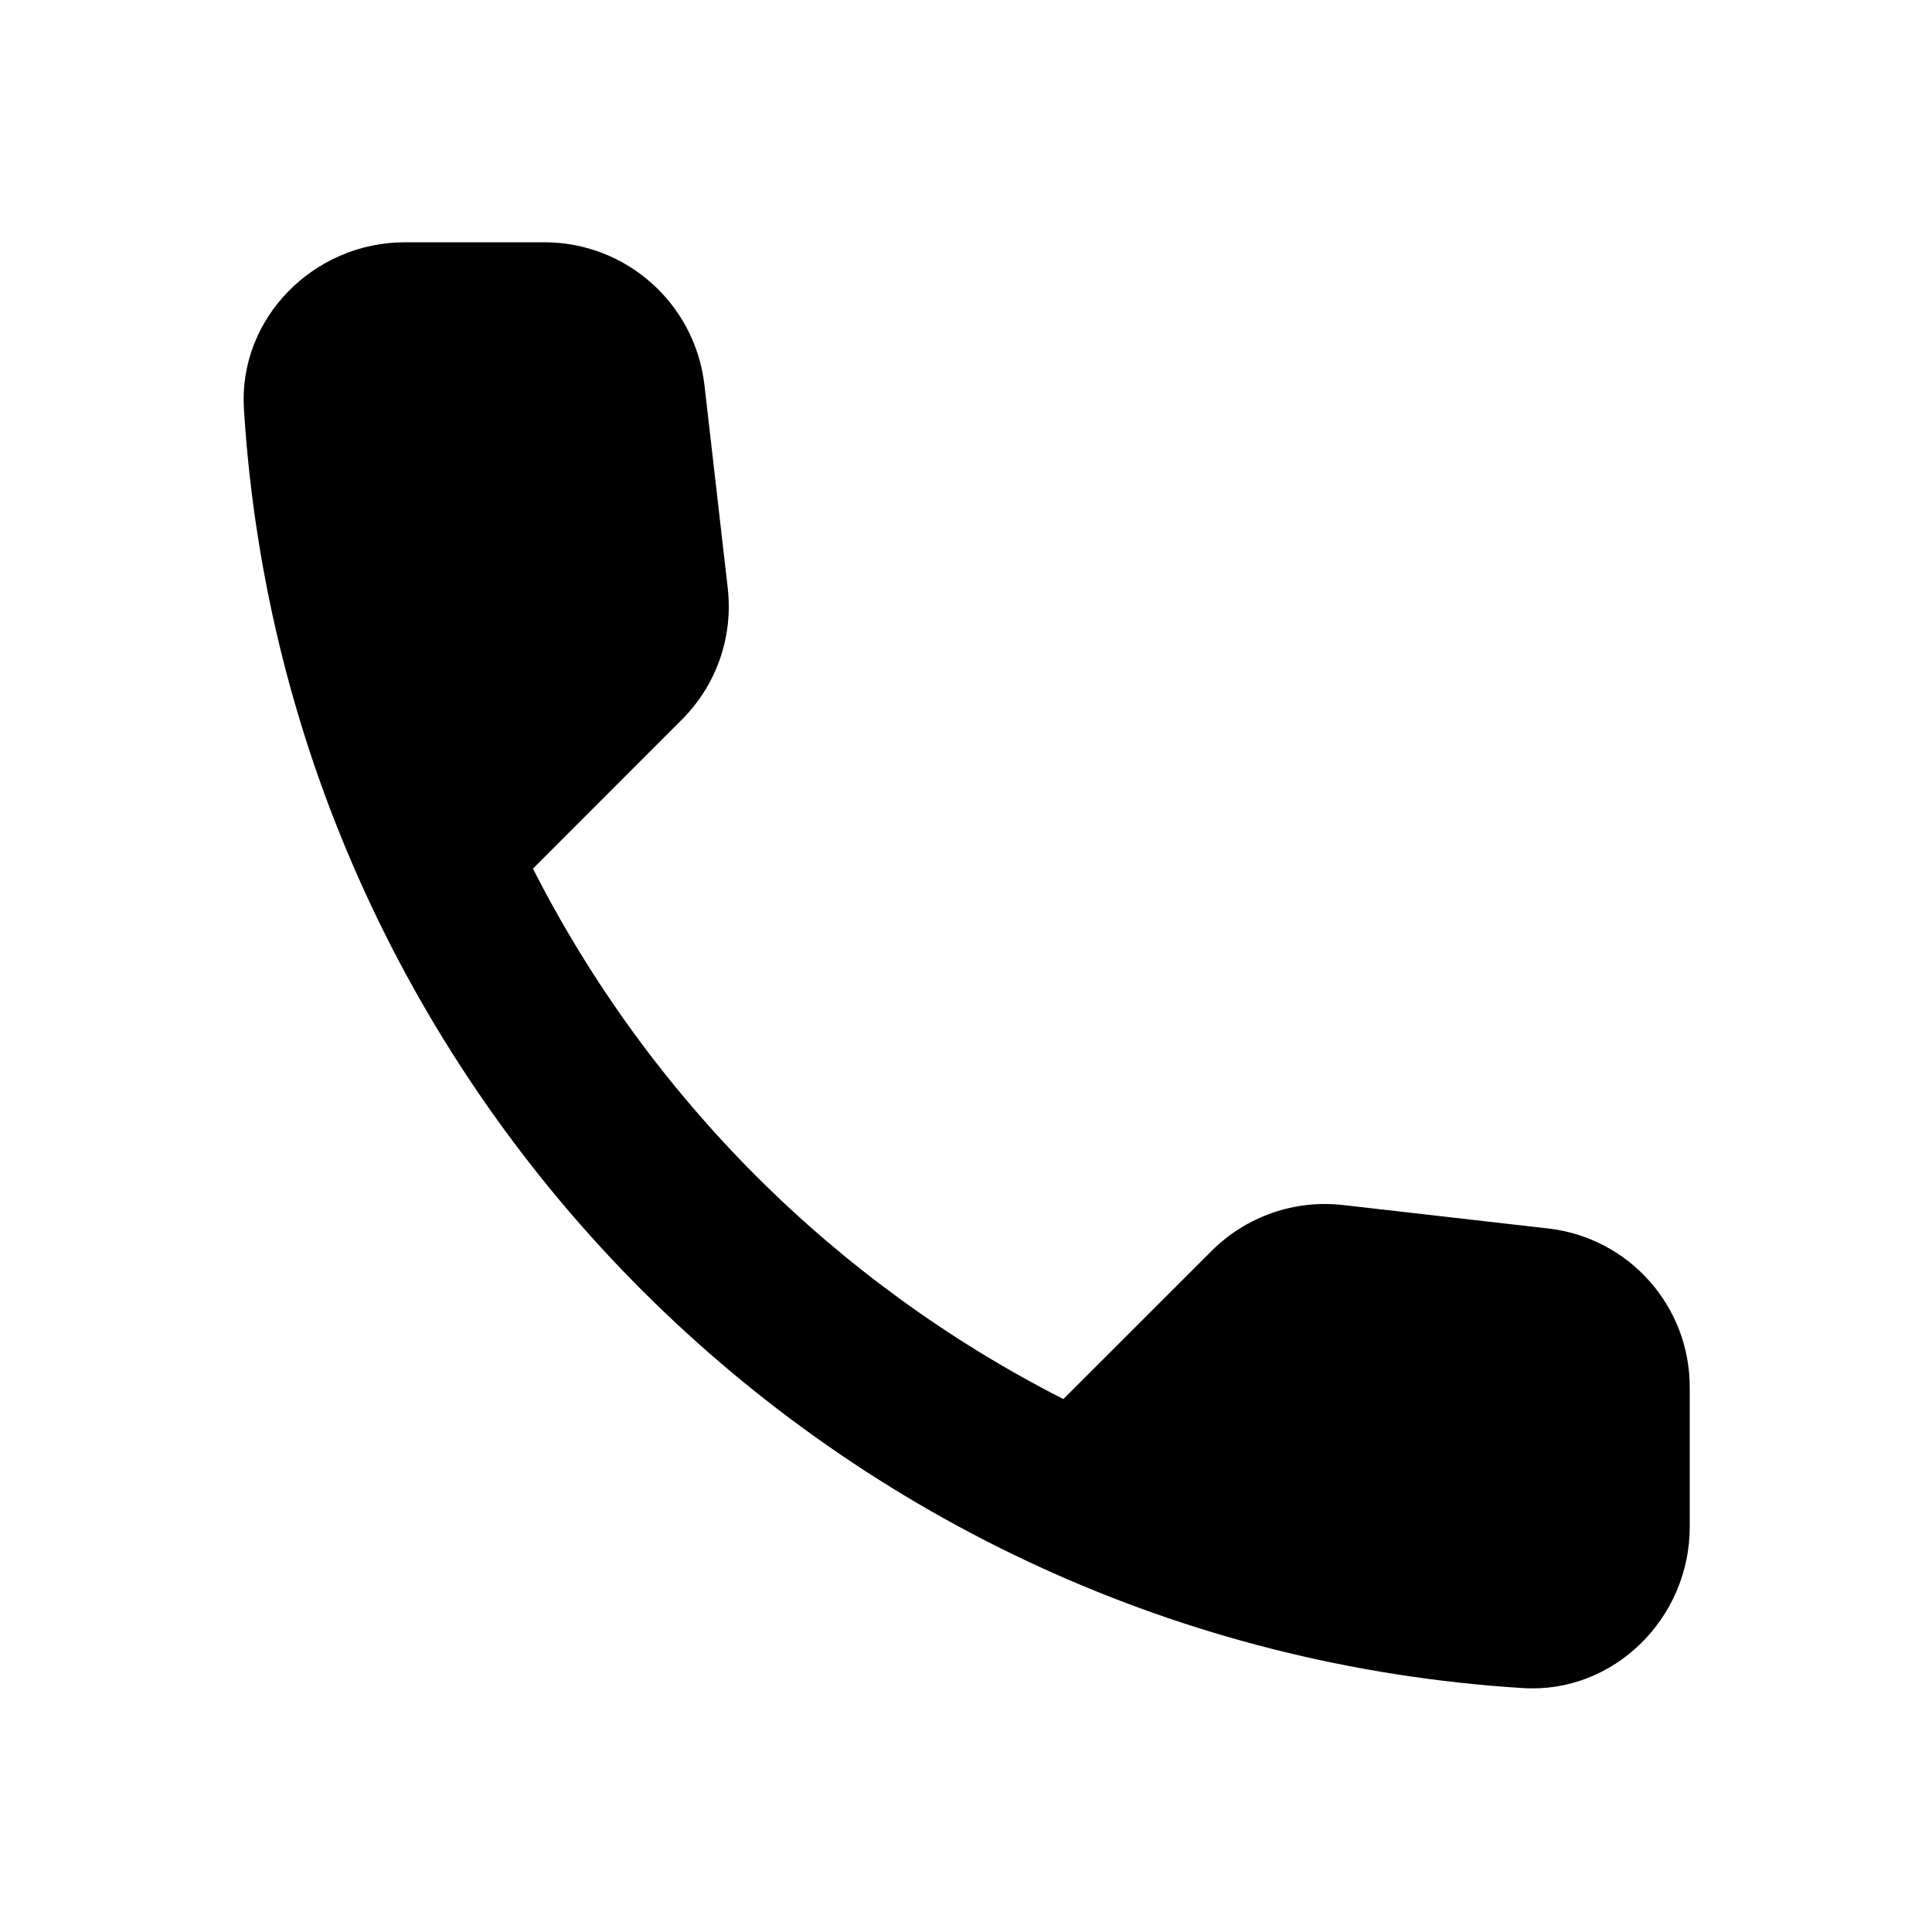
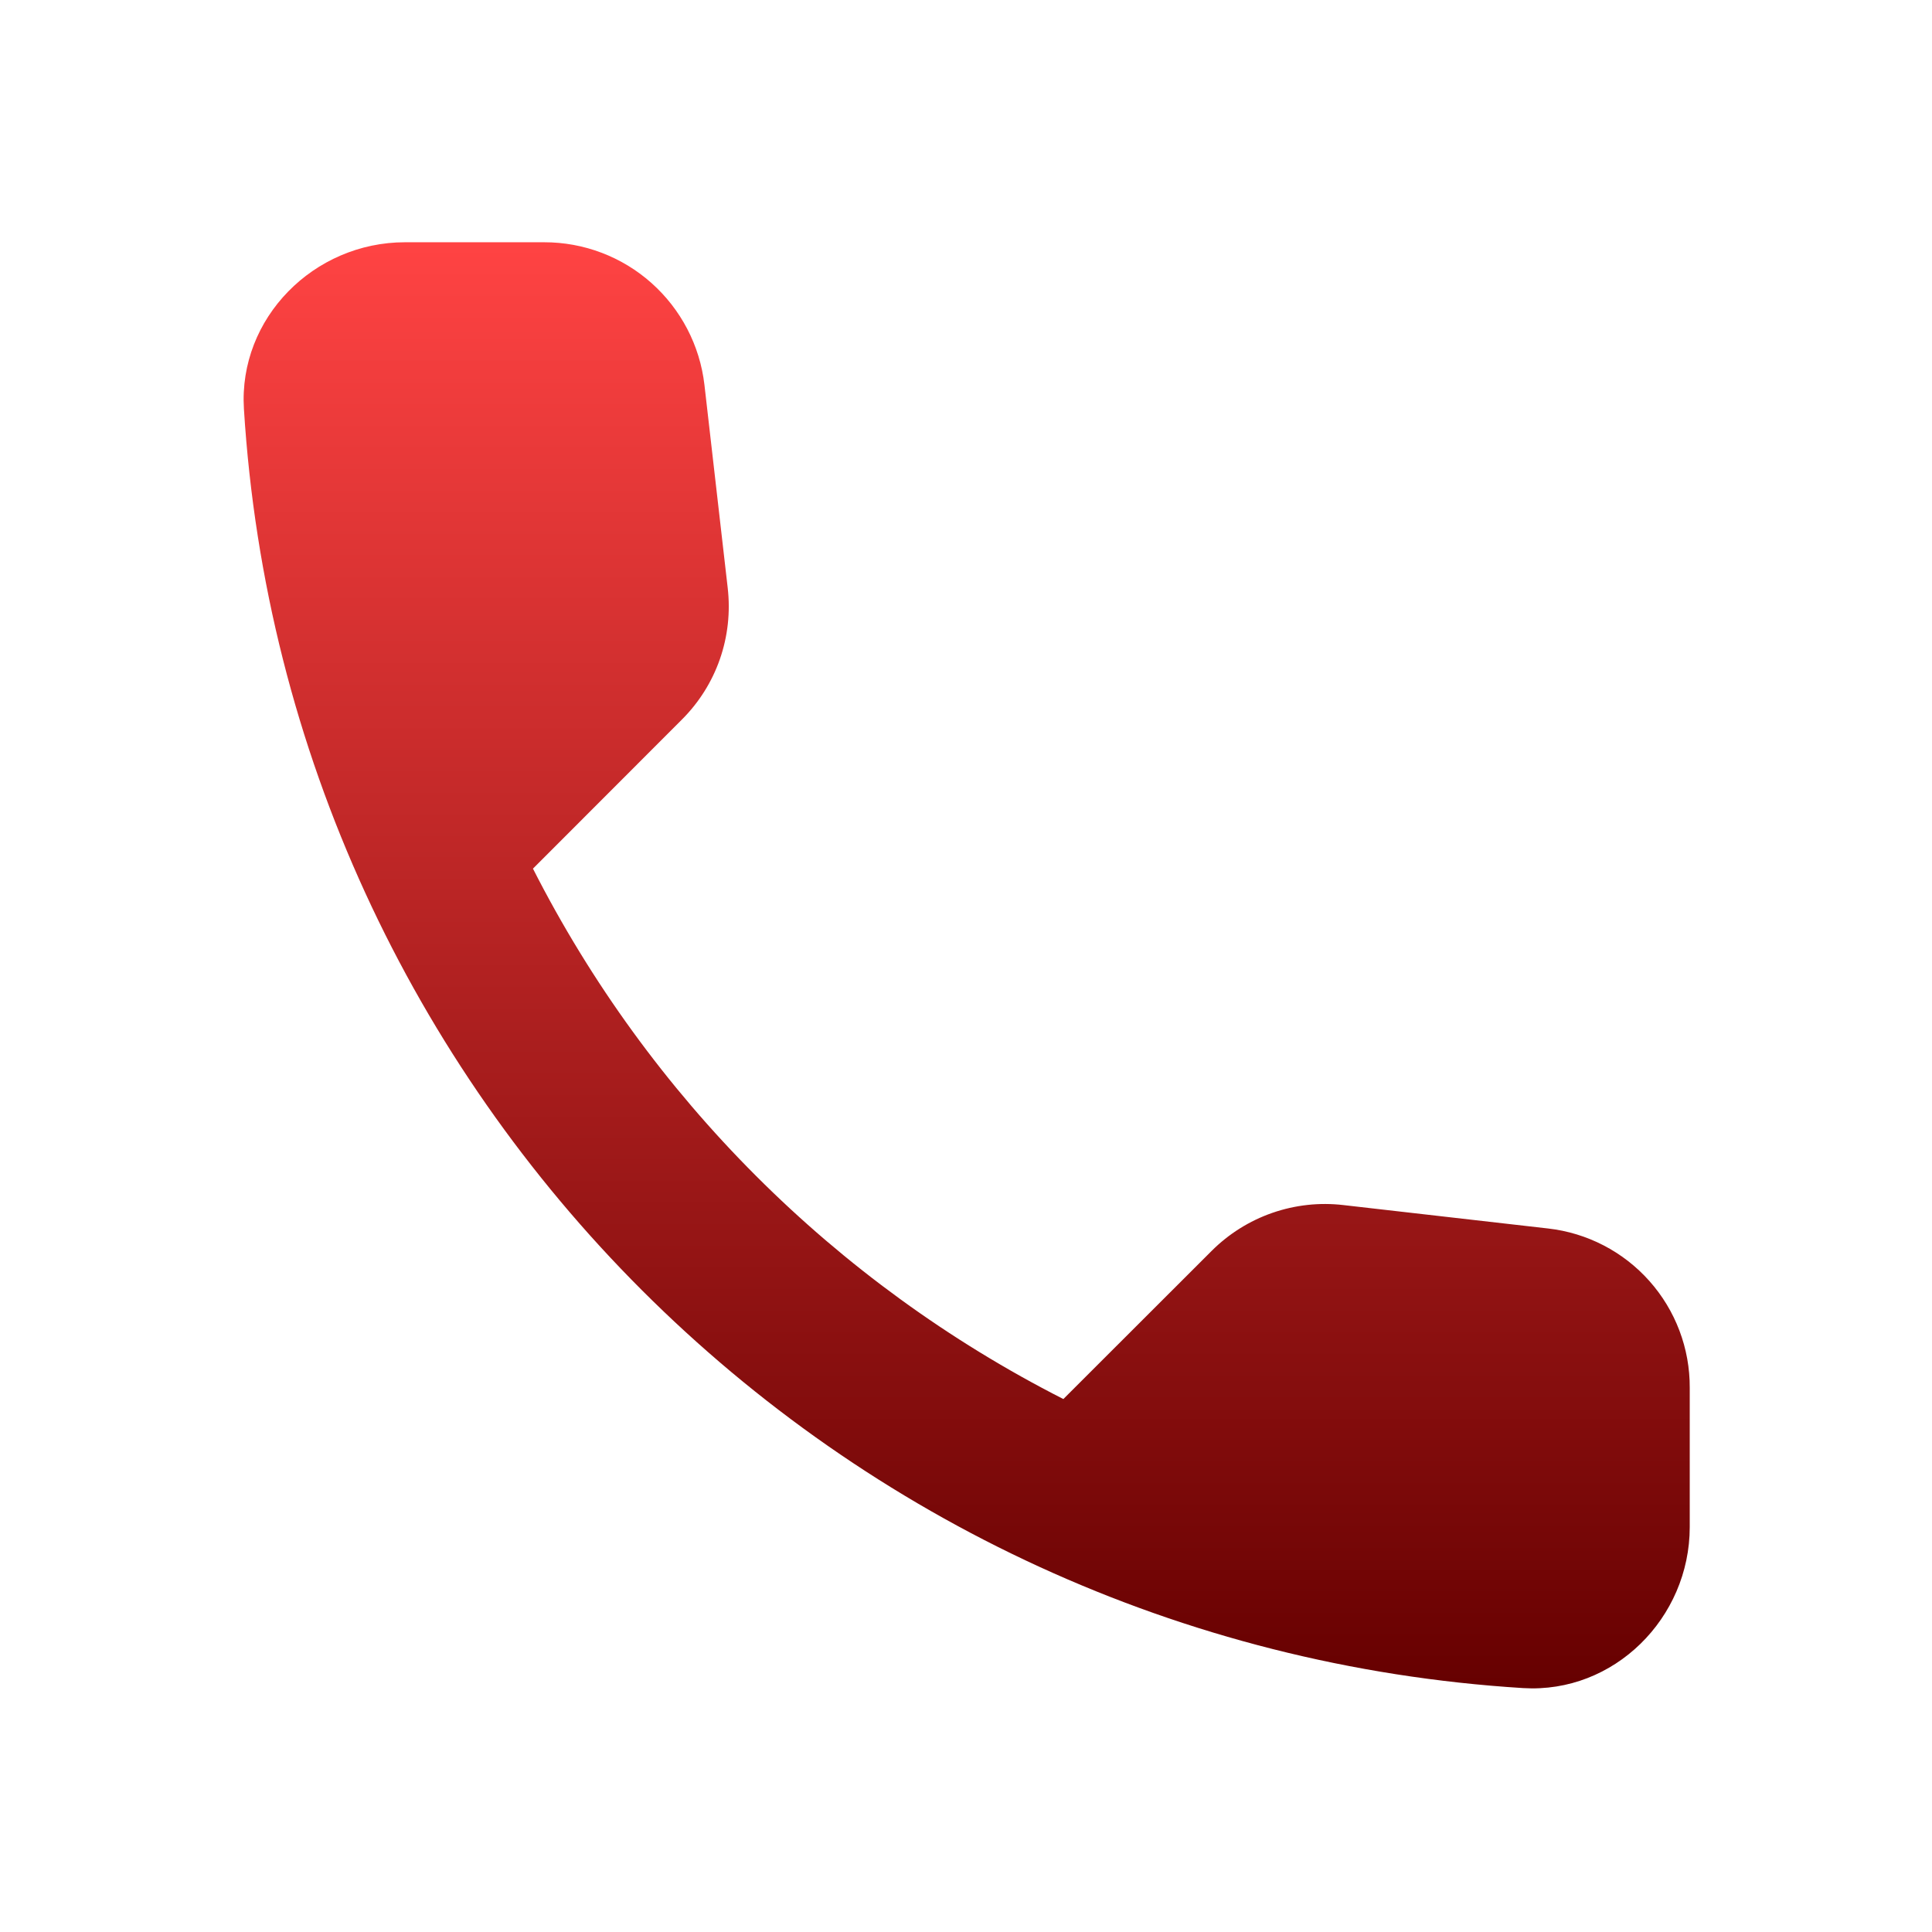
- <svg xmlns="http://www.w3.org/2000/svg" width="20" height="20" fill="none">
-   <path d="M16.025 12.717l-2.117-.242a1.658 1.658 0 00-1.366.475l-1.534 1.533a12.538 12.538 0 01-5.491-5.491L7.058 7.45c.359-.358.534-.858.475-1.367l-.241-2.1a1.668 1.668 0 00-1.659-1.475H4.192c-.942 0-1.725.784-1.667 1.725.442 7.117 6.133 12.8 13.242 13.242.941.058 1.725-.725 1.725-1.667v-1.441a1.652 1.652 0 00-1.467-1.65z" fill="#000" />
+ <svg xmlns="http://www.w3.org/2000/svg" width="28" height="28" viewBox="0 0 28 28" fill="none">
+   <path d="M22.435 17.804L19.471 17.465C19.123 17.424 18.77 17.463 18.439 17.578C18.108 17.693 17.807 17.882 17.559 18.13L15.411 20.276C12.1 18.592 9.408 15.9 7.724 12.589L9.881 10.43C10.384 9.929 10.629 9.229 10.546 8.516L10.209 5.576C10.143 5.007 9.869 4.482 9.441 4.101C9.013 3.72 8.459 3.51 7.886 3.511H5.869C4.55 3.511 3.454 4.609 3.535 5.926C4.154 15.89 12.121 23.846 22.074 24.465C23.391 24.546 24.489 23.45 24.489 22.131V20.114C24.492 19.543 24.284 18.992 23.904 18.565C23.525 18.139 23.002 17.868 22.435 17.804Z" fill="url(#paint0_linear_55_974)" />
+   <defs>
+     <linearGradient id="paint0_linear_55_974" x1="14.01" y1="3.511" x2="14.01" y2="24.469" gradientUnits="userSpaceOnUse">
+       <stop stop-color="#FF4343" />
+       <stop offset="1" stop-color="#660000" />
+     </linearGradient>
+   </defs>
</svg>
